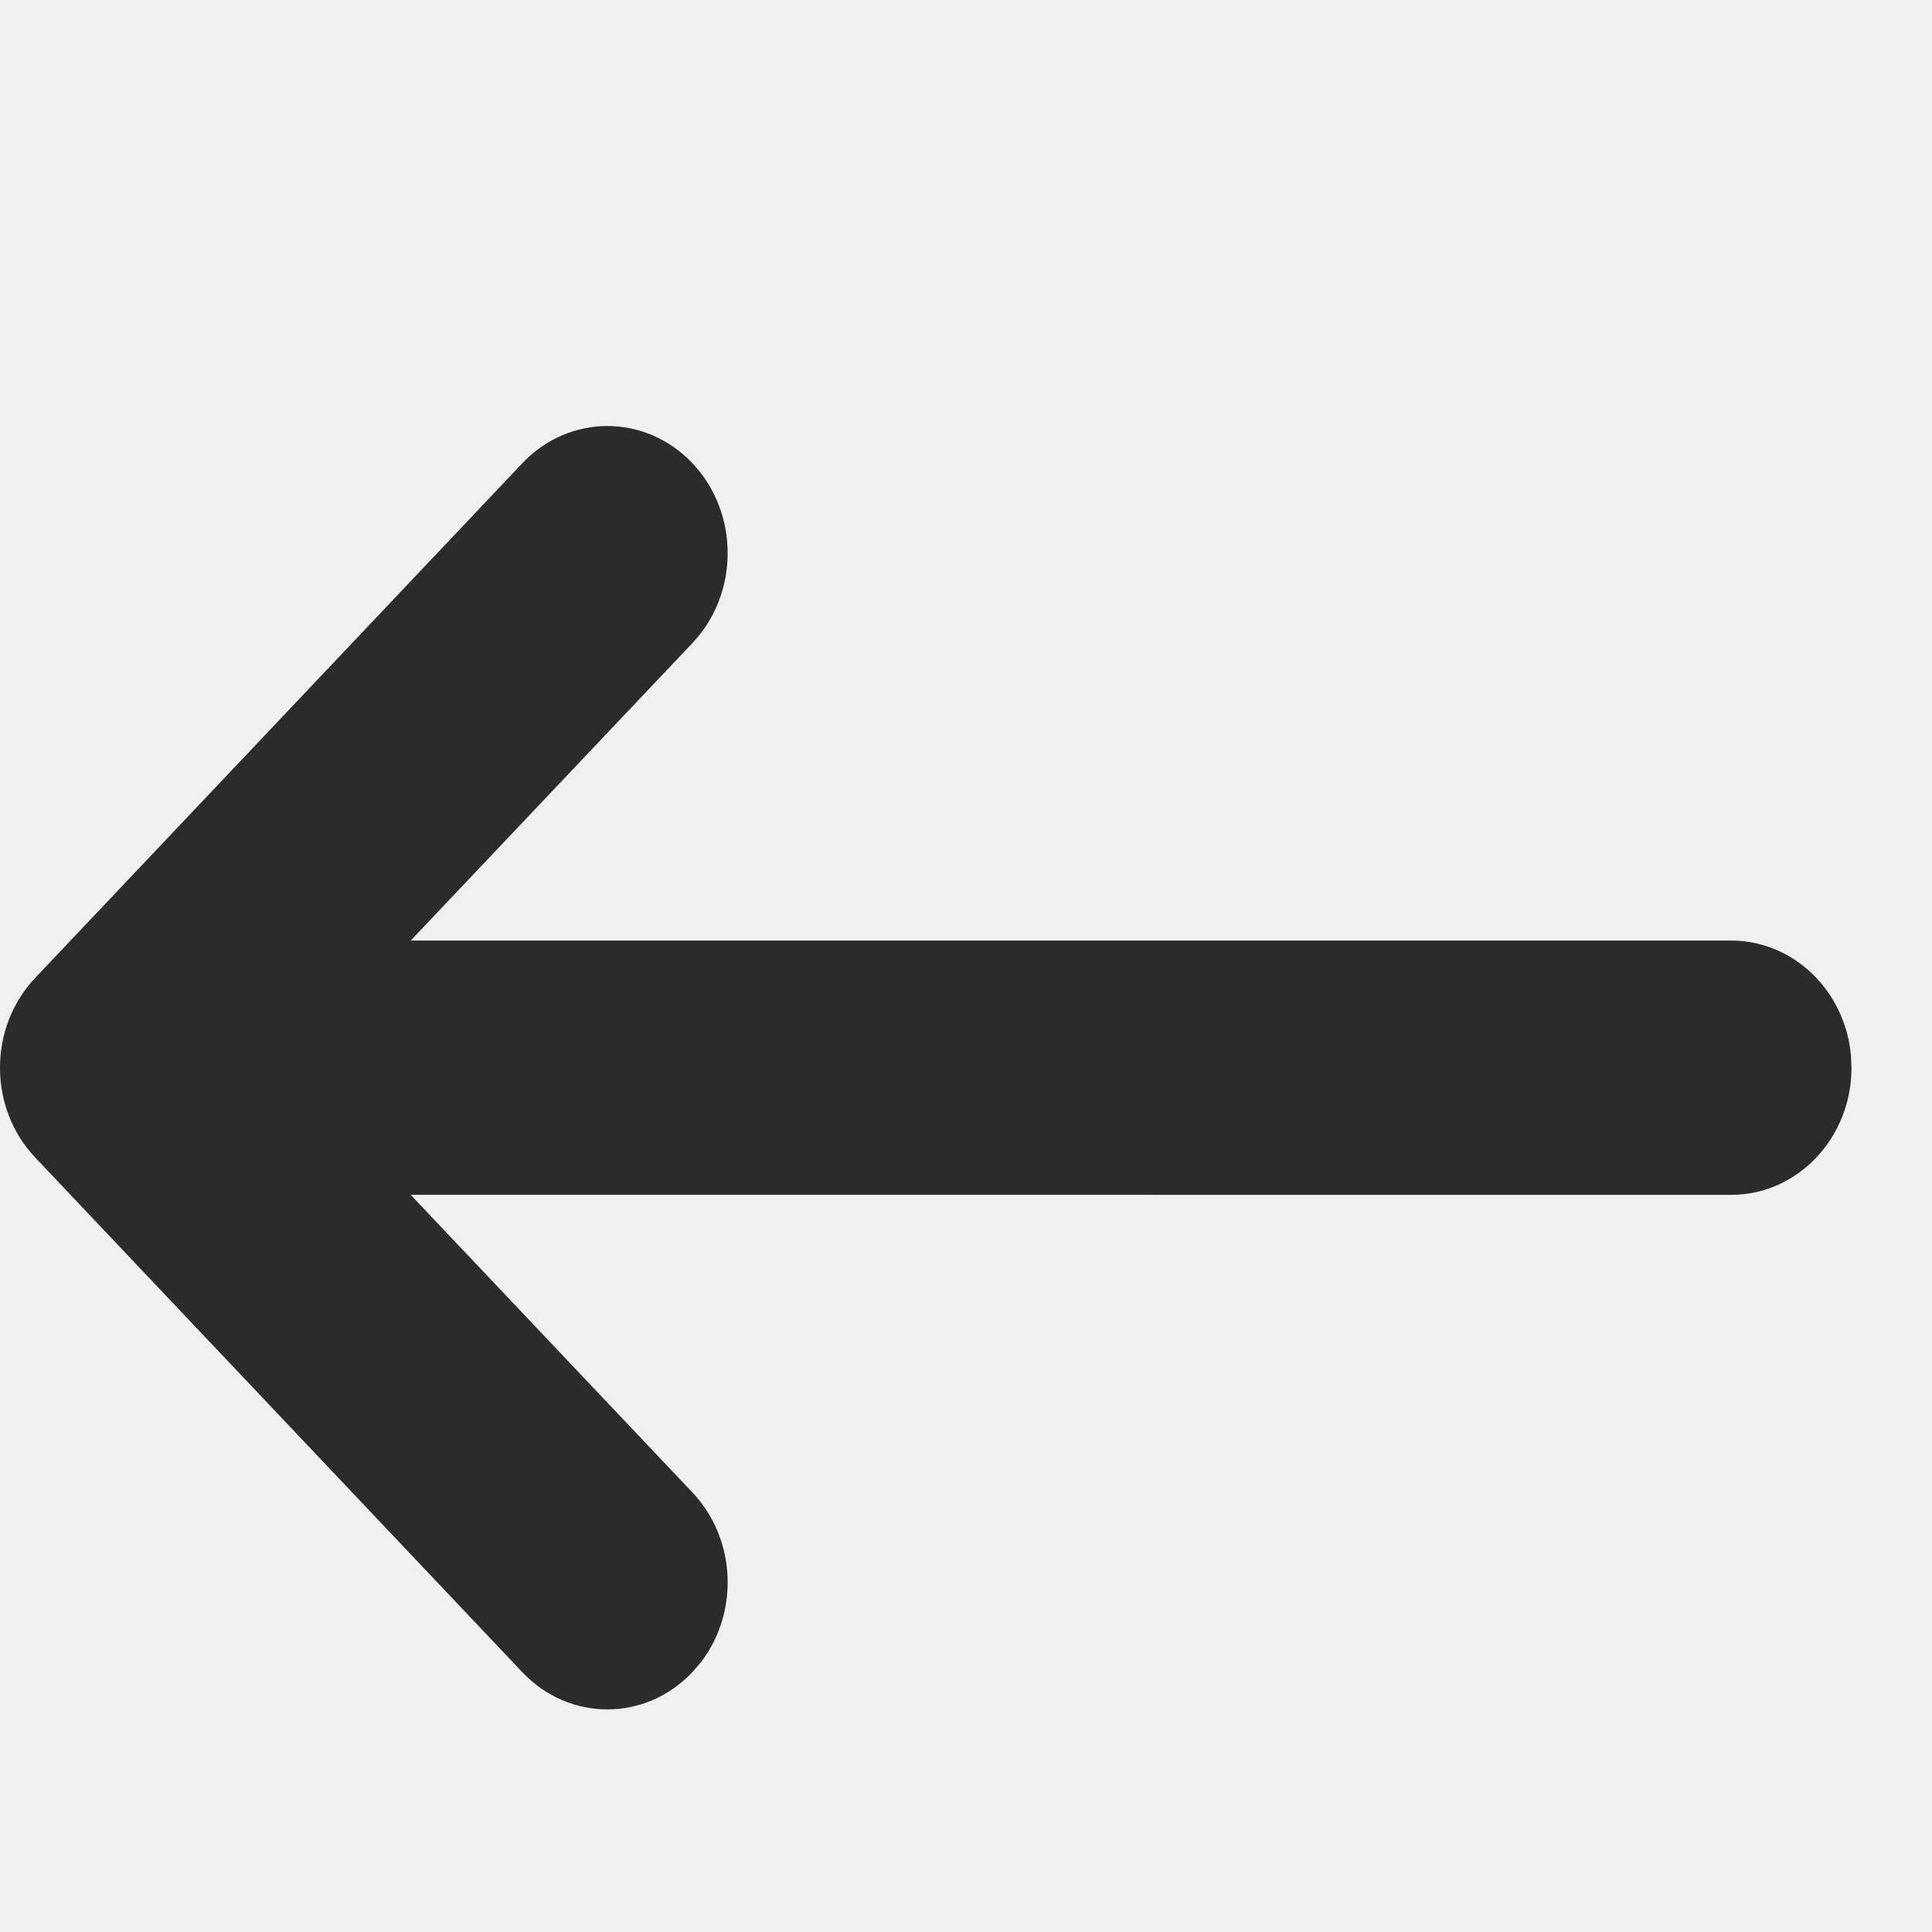
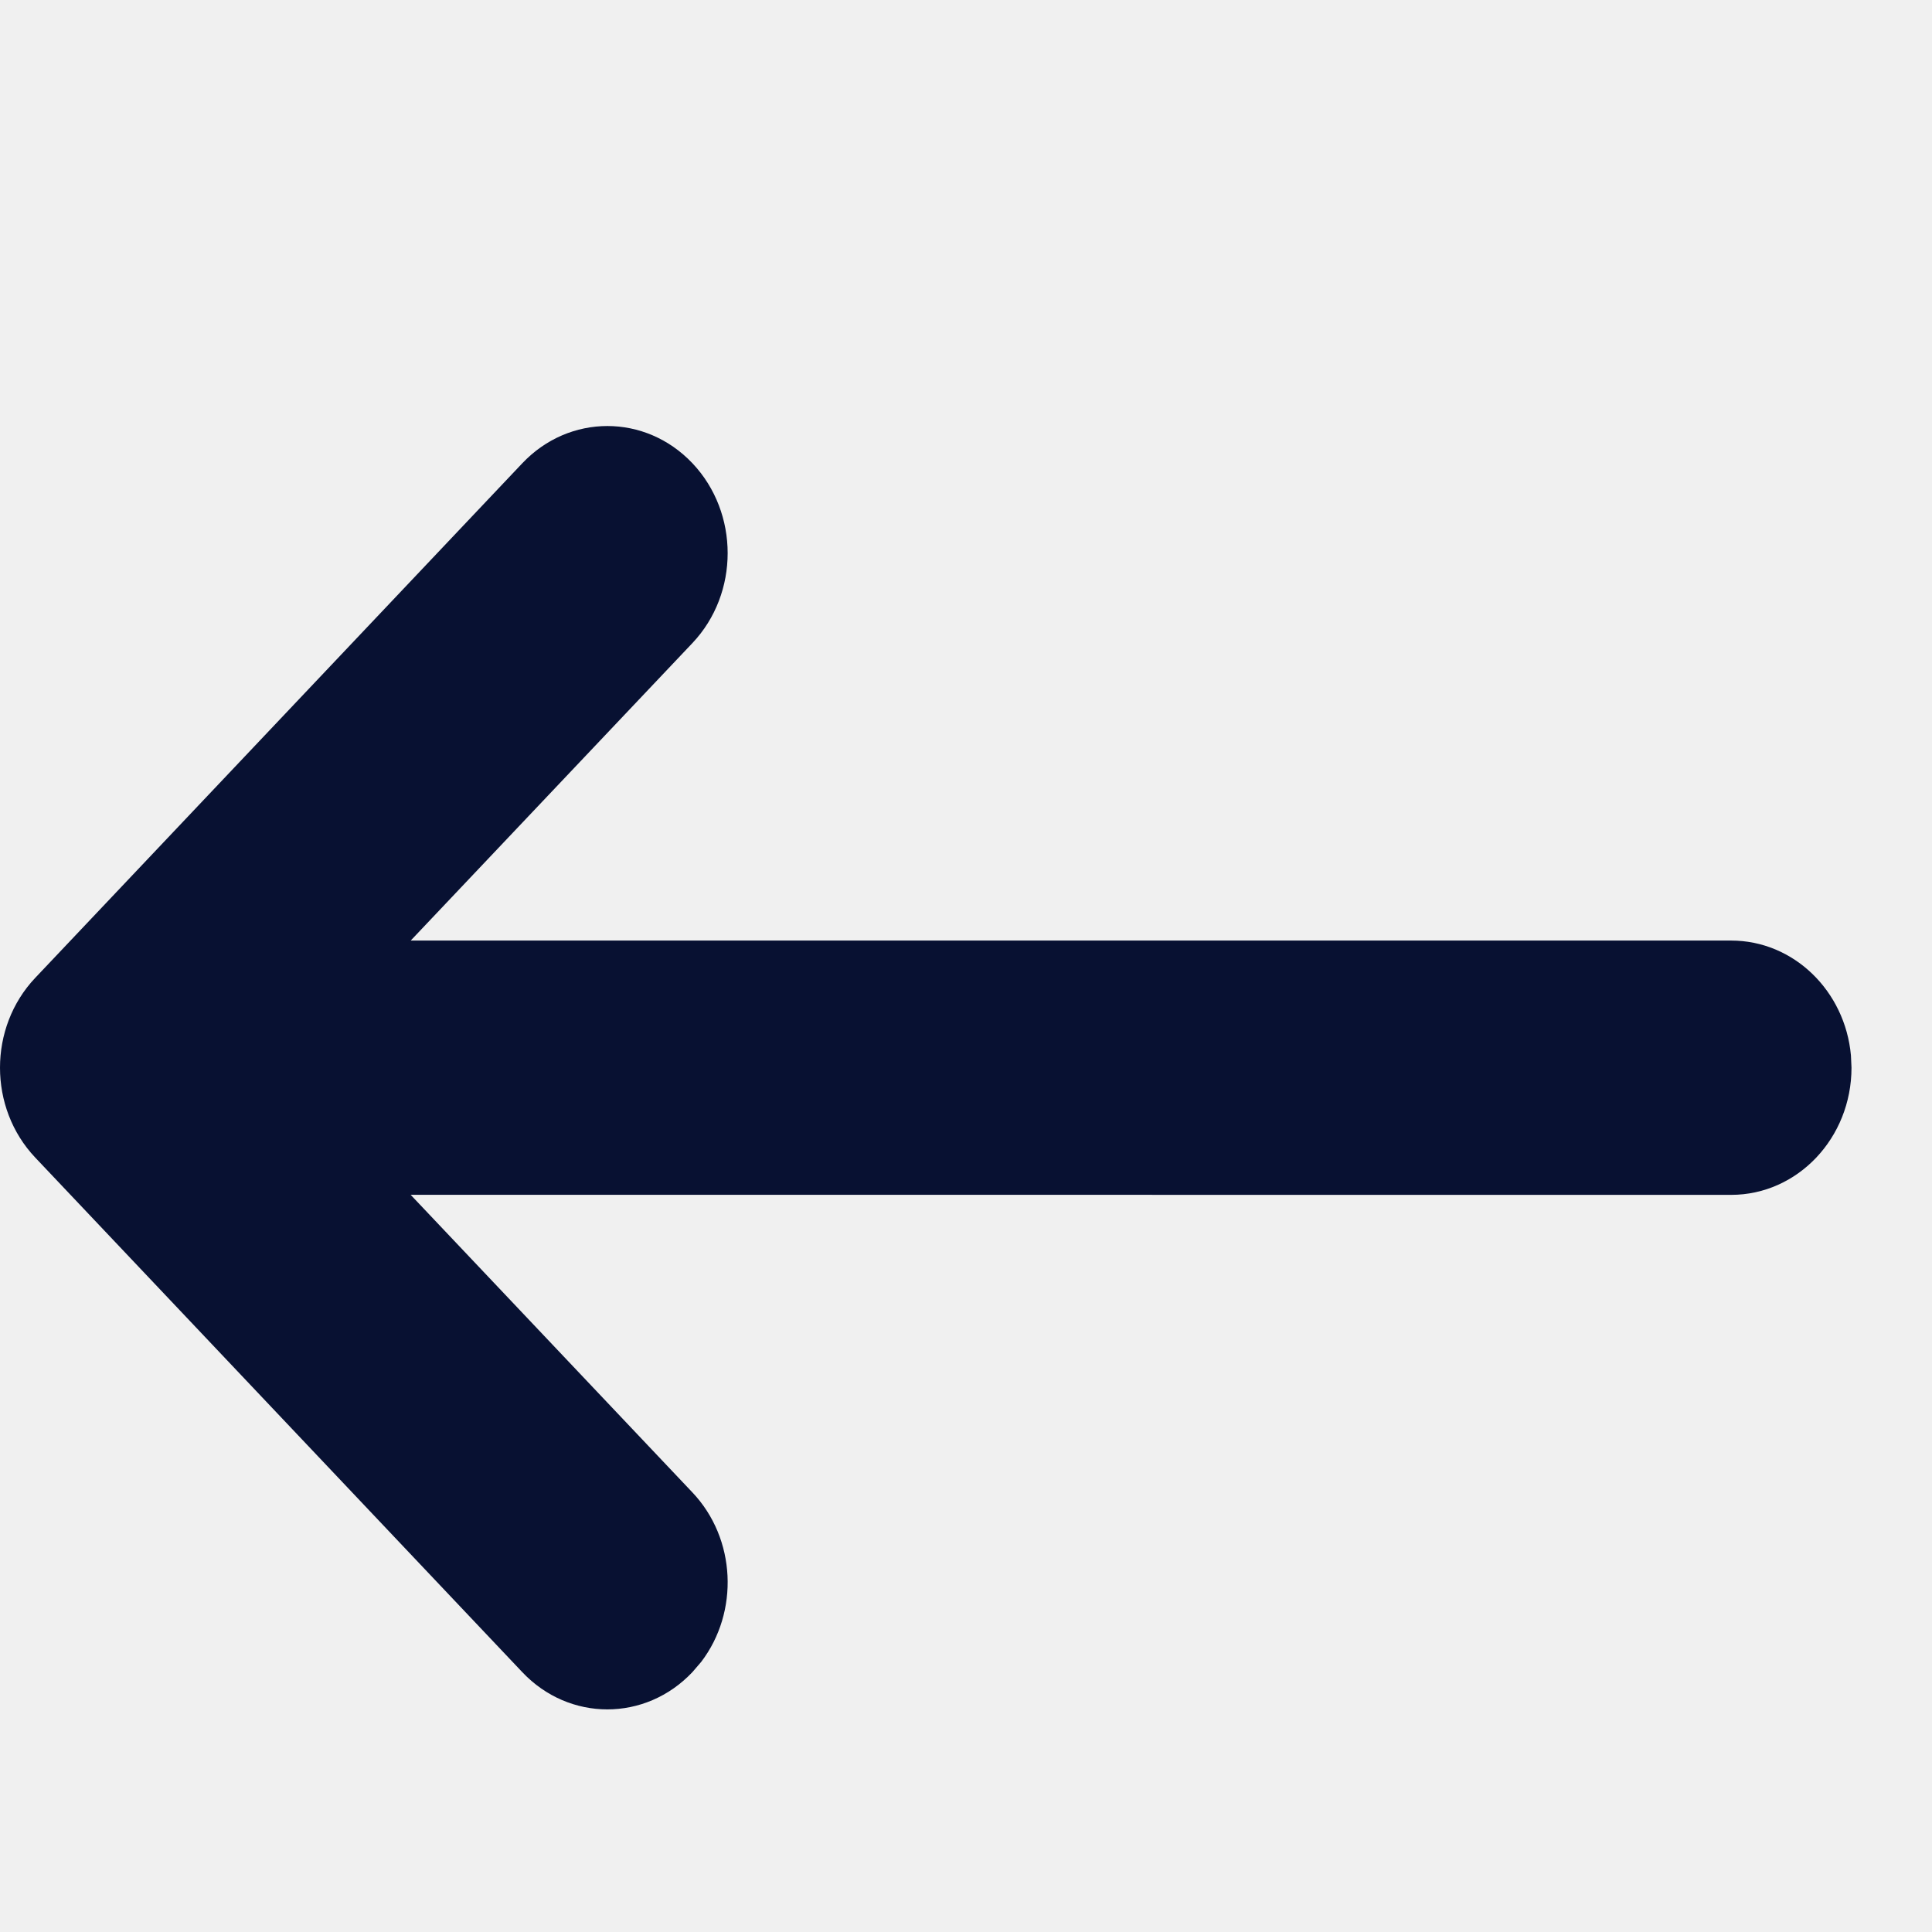
<svg xmlns="http://www.w3.org/2000/svg" width="24" height="24" fill="none" viewBox="0 0 24 24">
  <g clip-path="url(#clip0)">
-     <path fill="#2B2B2B" d="M6.488 5.755c.584-.617 1.53-.617 2.114 0 .583.617.583 1.616 0 2.233l-3.5 3.696h16.403c.777 0 1.416.627 1.488 1.427l.007.152c0 .873-.67 1.58-1.495 1.58l-16.404-.001 3.5 3.697c.545.575.582 1.485.11 2.105l-.11.128c-.583.617-1.53.617-2.113 0L.438 14.38c-.584-.617-.584-1.616 0-2.233l6.05-6.392z" />
+     <path fill="#081132" d="M6.488 5.755c.584-.617 1.53-.617 2.114 0 .583.617.583 1.616 0 2.233l-3.5 3.696h16.403c.777 0 1.416.627 1.488 1.427l.007.152c0 .873-.67 1.58-1.495 1.58l-16.404-.001 3.5 3.697c.545.575.582 1.485.11 2.105l-.11.128c-.583.617-1.53.617-2.113 0L.438 14.38c-.584-.617-.584-1.616 0-2.233l6.05-6.392z" />
  </g>
  <defs>
    <clipPath id="clip0">
      <path fill="#fff" d="M0 0H24V24H0z" />
    </clipPath>
  </defs>
</svg>
